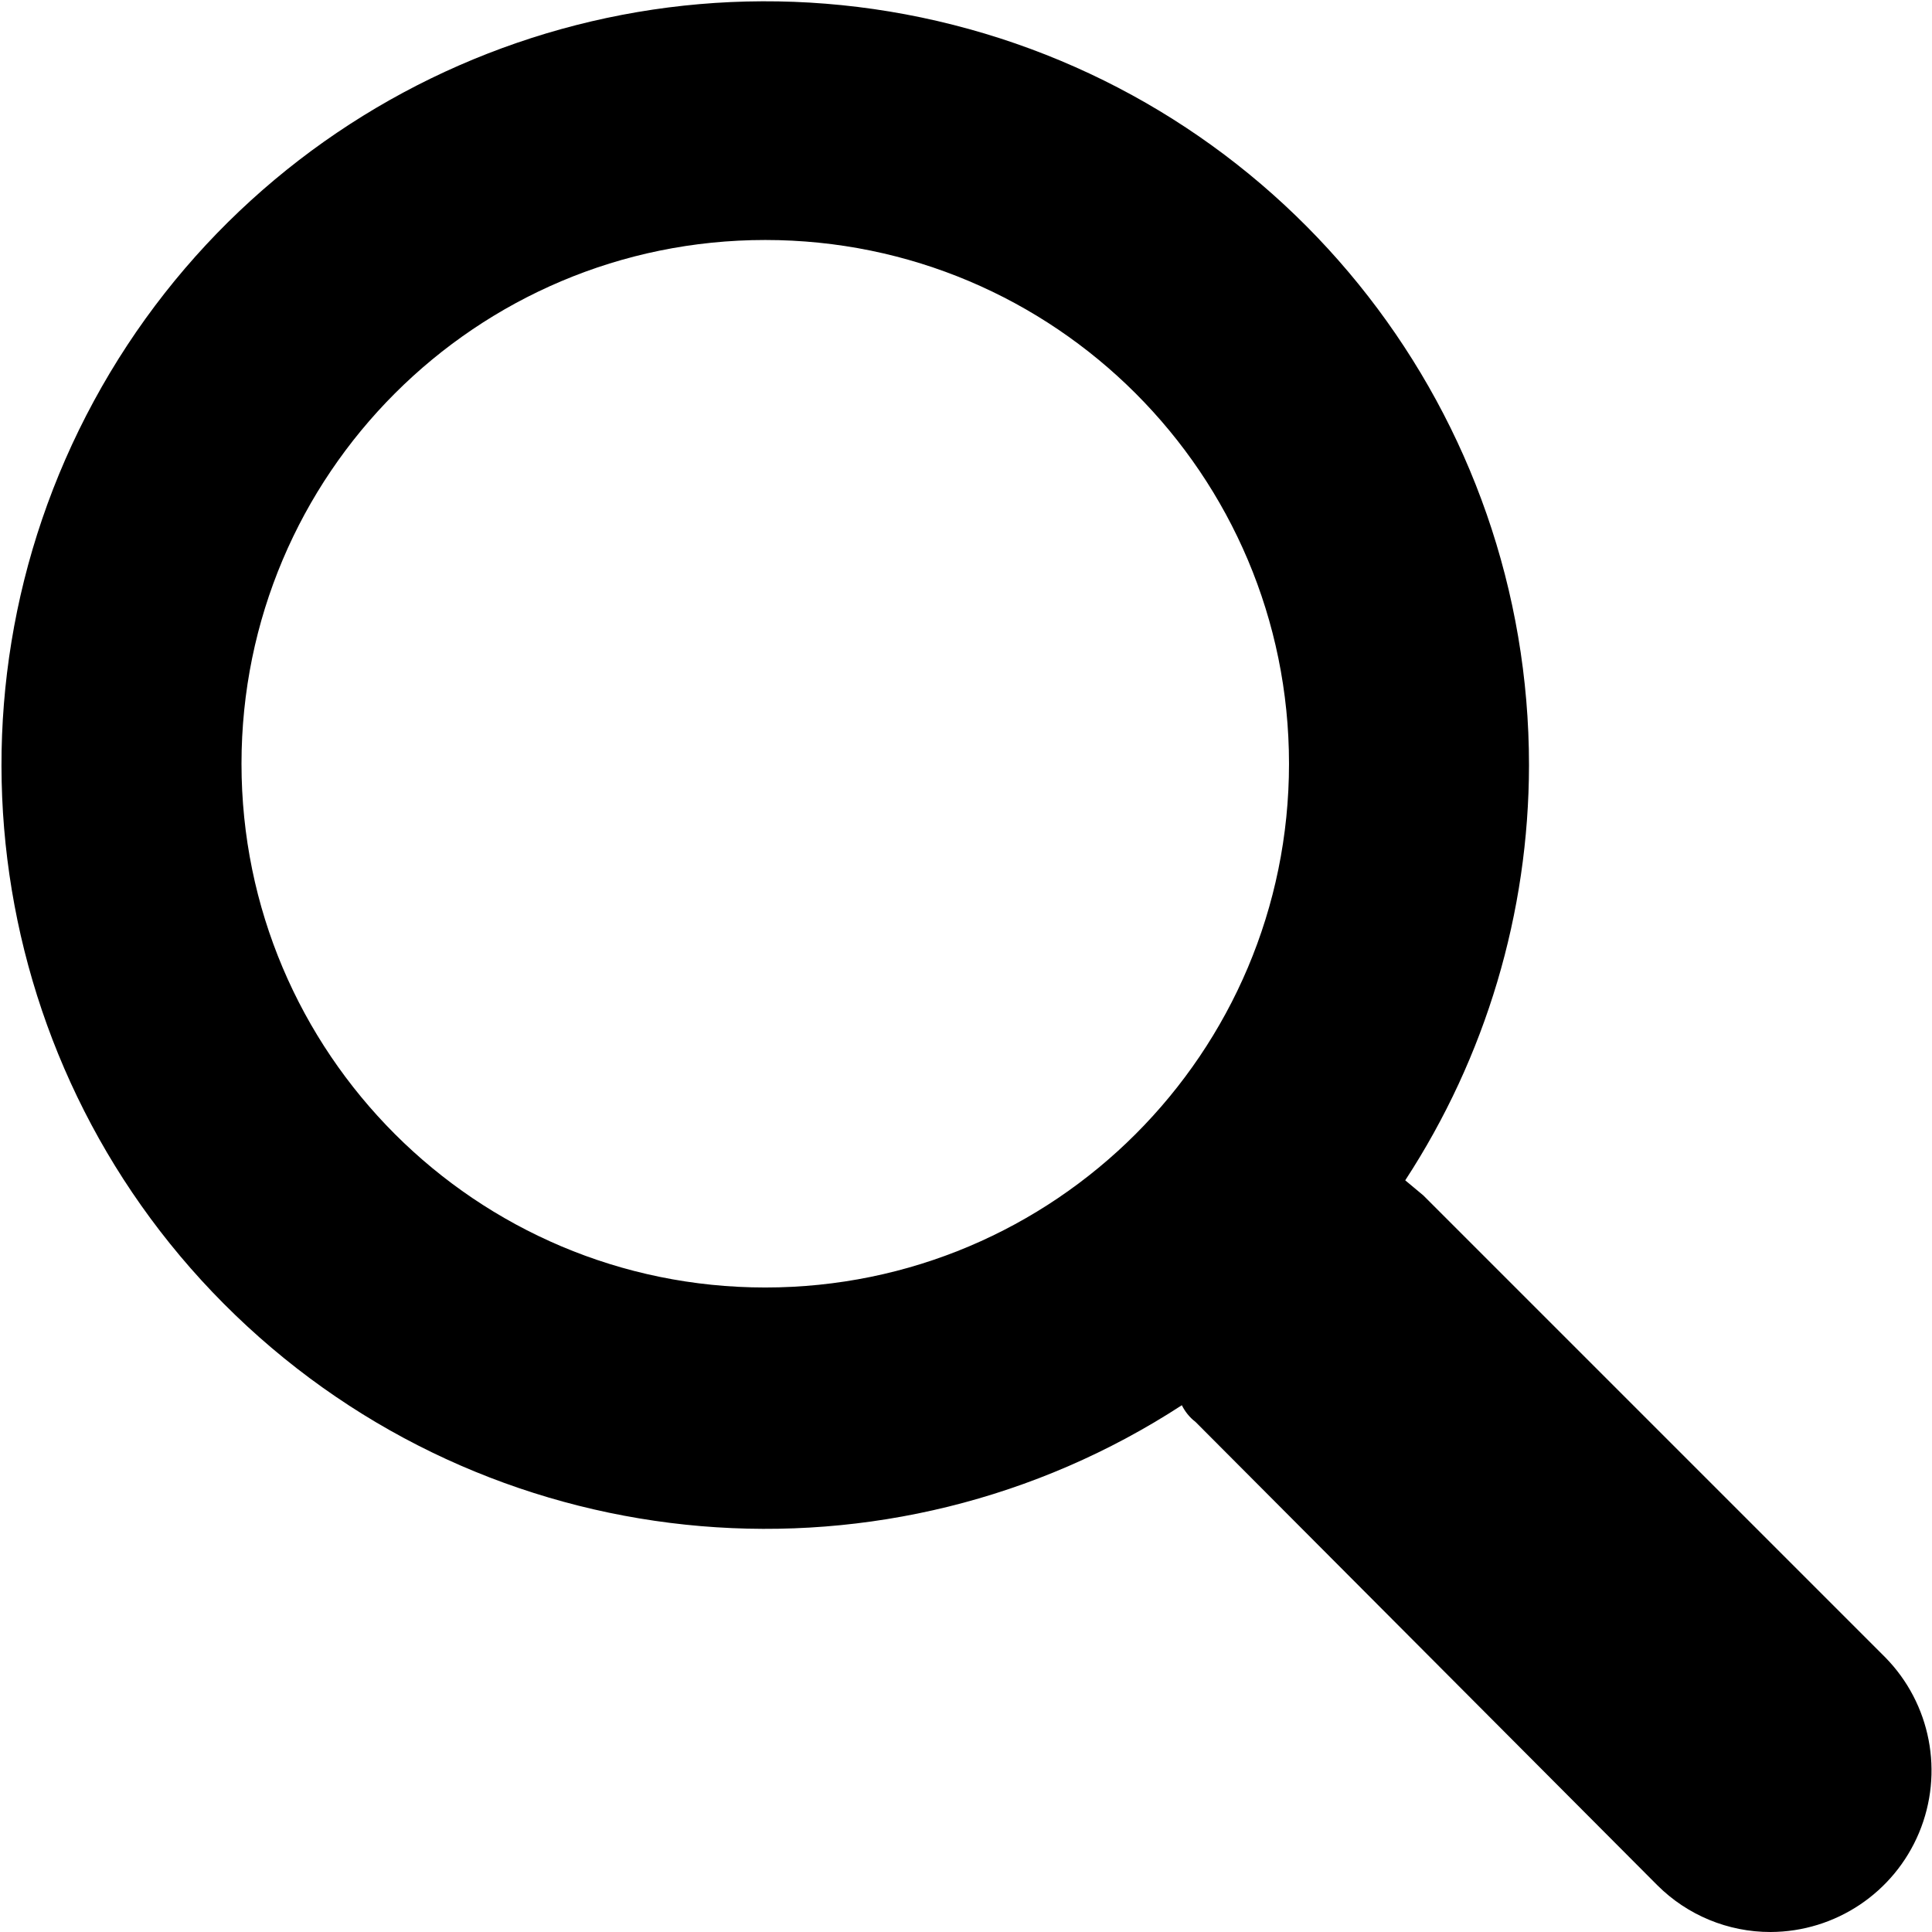
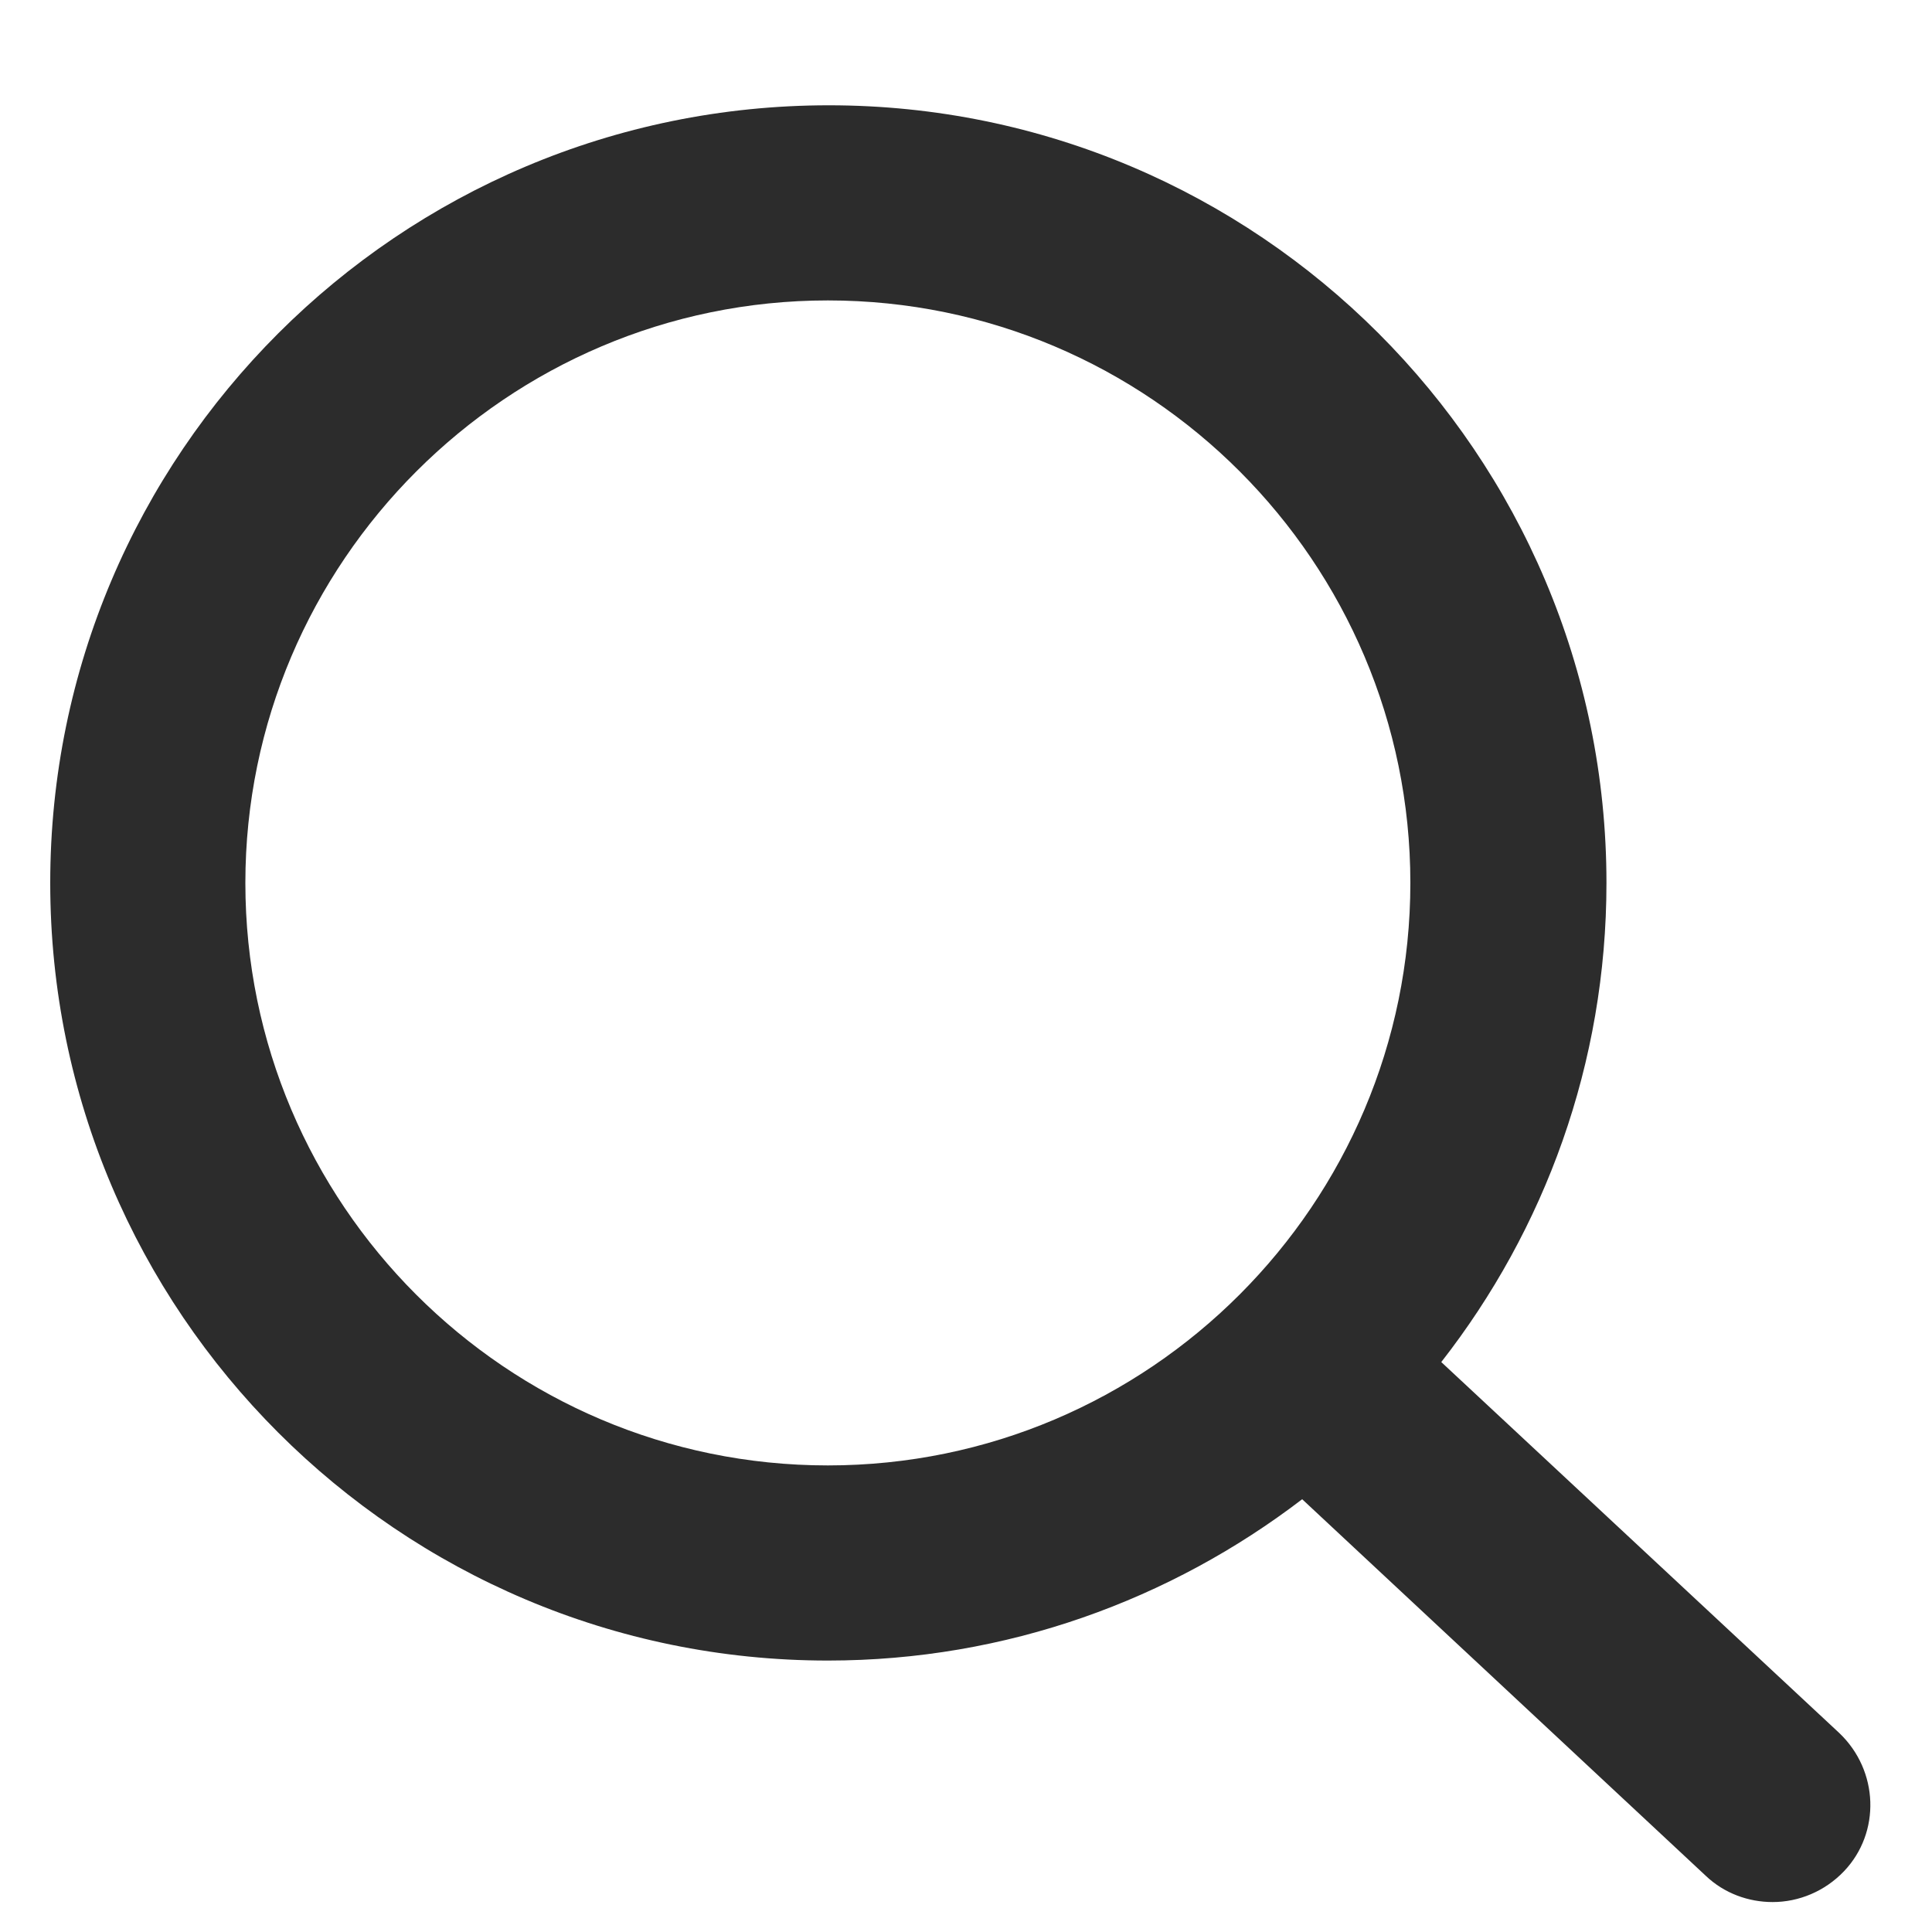
- <svg xmlns="http://www.w3.org/2000/svg" width="128" height="128">
-   <path d="M124.9 109.8L94.3 79.2l-1.2-1a50.4 50.4 0 0 0 8.2-27.5 50.6 50.6 0 1 0-23 42.4c.2.4.5.8.9 1.1l30.6 30.7a10.6 10.6 0 0 0 7.5 3.1 10.7 10.7 0 0 0 7.6-18.2M50.7 85.3a34.7 34.7 0 1 1 0-69.4 34.7 34.7 0 0 1 0 69.4" />
+ <svg xmlns="http://www.w3.org/2000/svg" class="icon" width="200px" height="200.00px" viewBox="0 0 1024 1024" version="1.1">
+   <path fill="#2c2c2c" d="M974.848 918.528L763.904 721.92c54.784-70.144 87.552-158.208 87.552-253.952 0-227.328-184.832-412.16-412.16-412.16C211.456 55.808 26.624 240.64 26.624 467.968s184.832 412.16 412.16 412.16c94.72 0 181.76-32.256 251.392-85.504l214.016 199.68c9.728 9.216 22.528 13.824 35.328 13.824 13.824 0 27.648-5.632 37.888-16.384 19.456-20.48 18.432-53.248-2.56-73.216zM438.784 776.704c-170.496 0-308.736-138.752-308.736-308.736s138.752-308.736 308.736-308.736c170.496 0 308.736 138.752 308.736 308.736s-138.24 308.736-308.736 308.736z" />
</svg>
